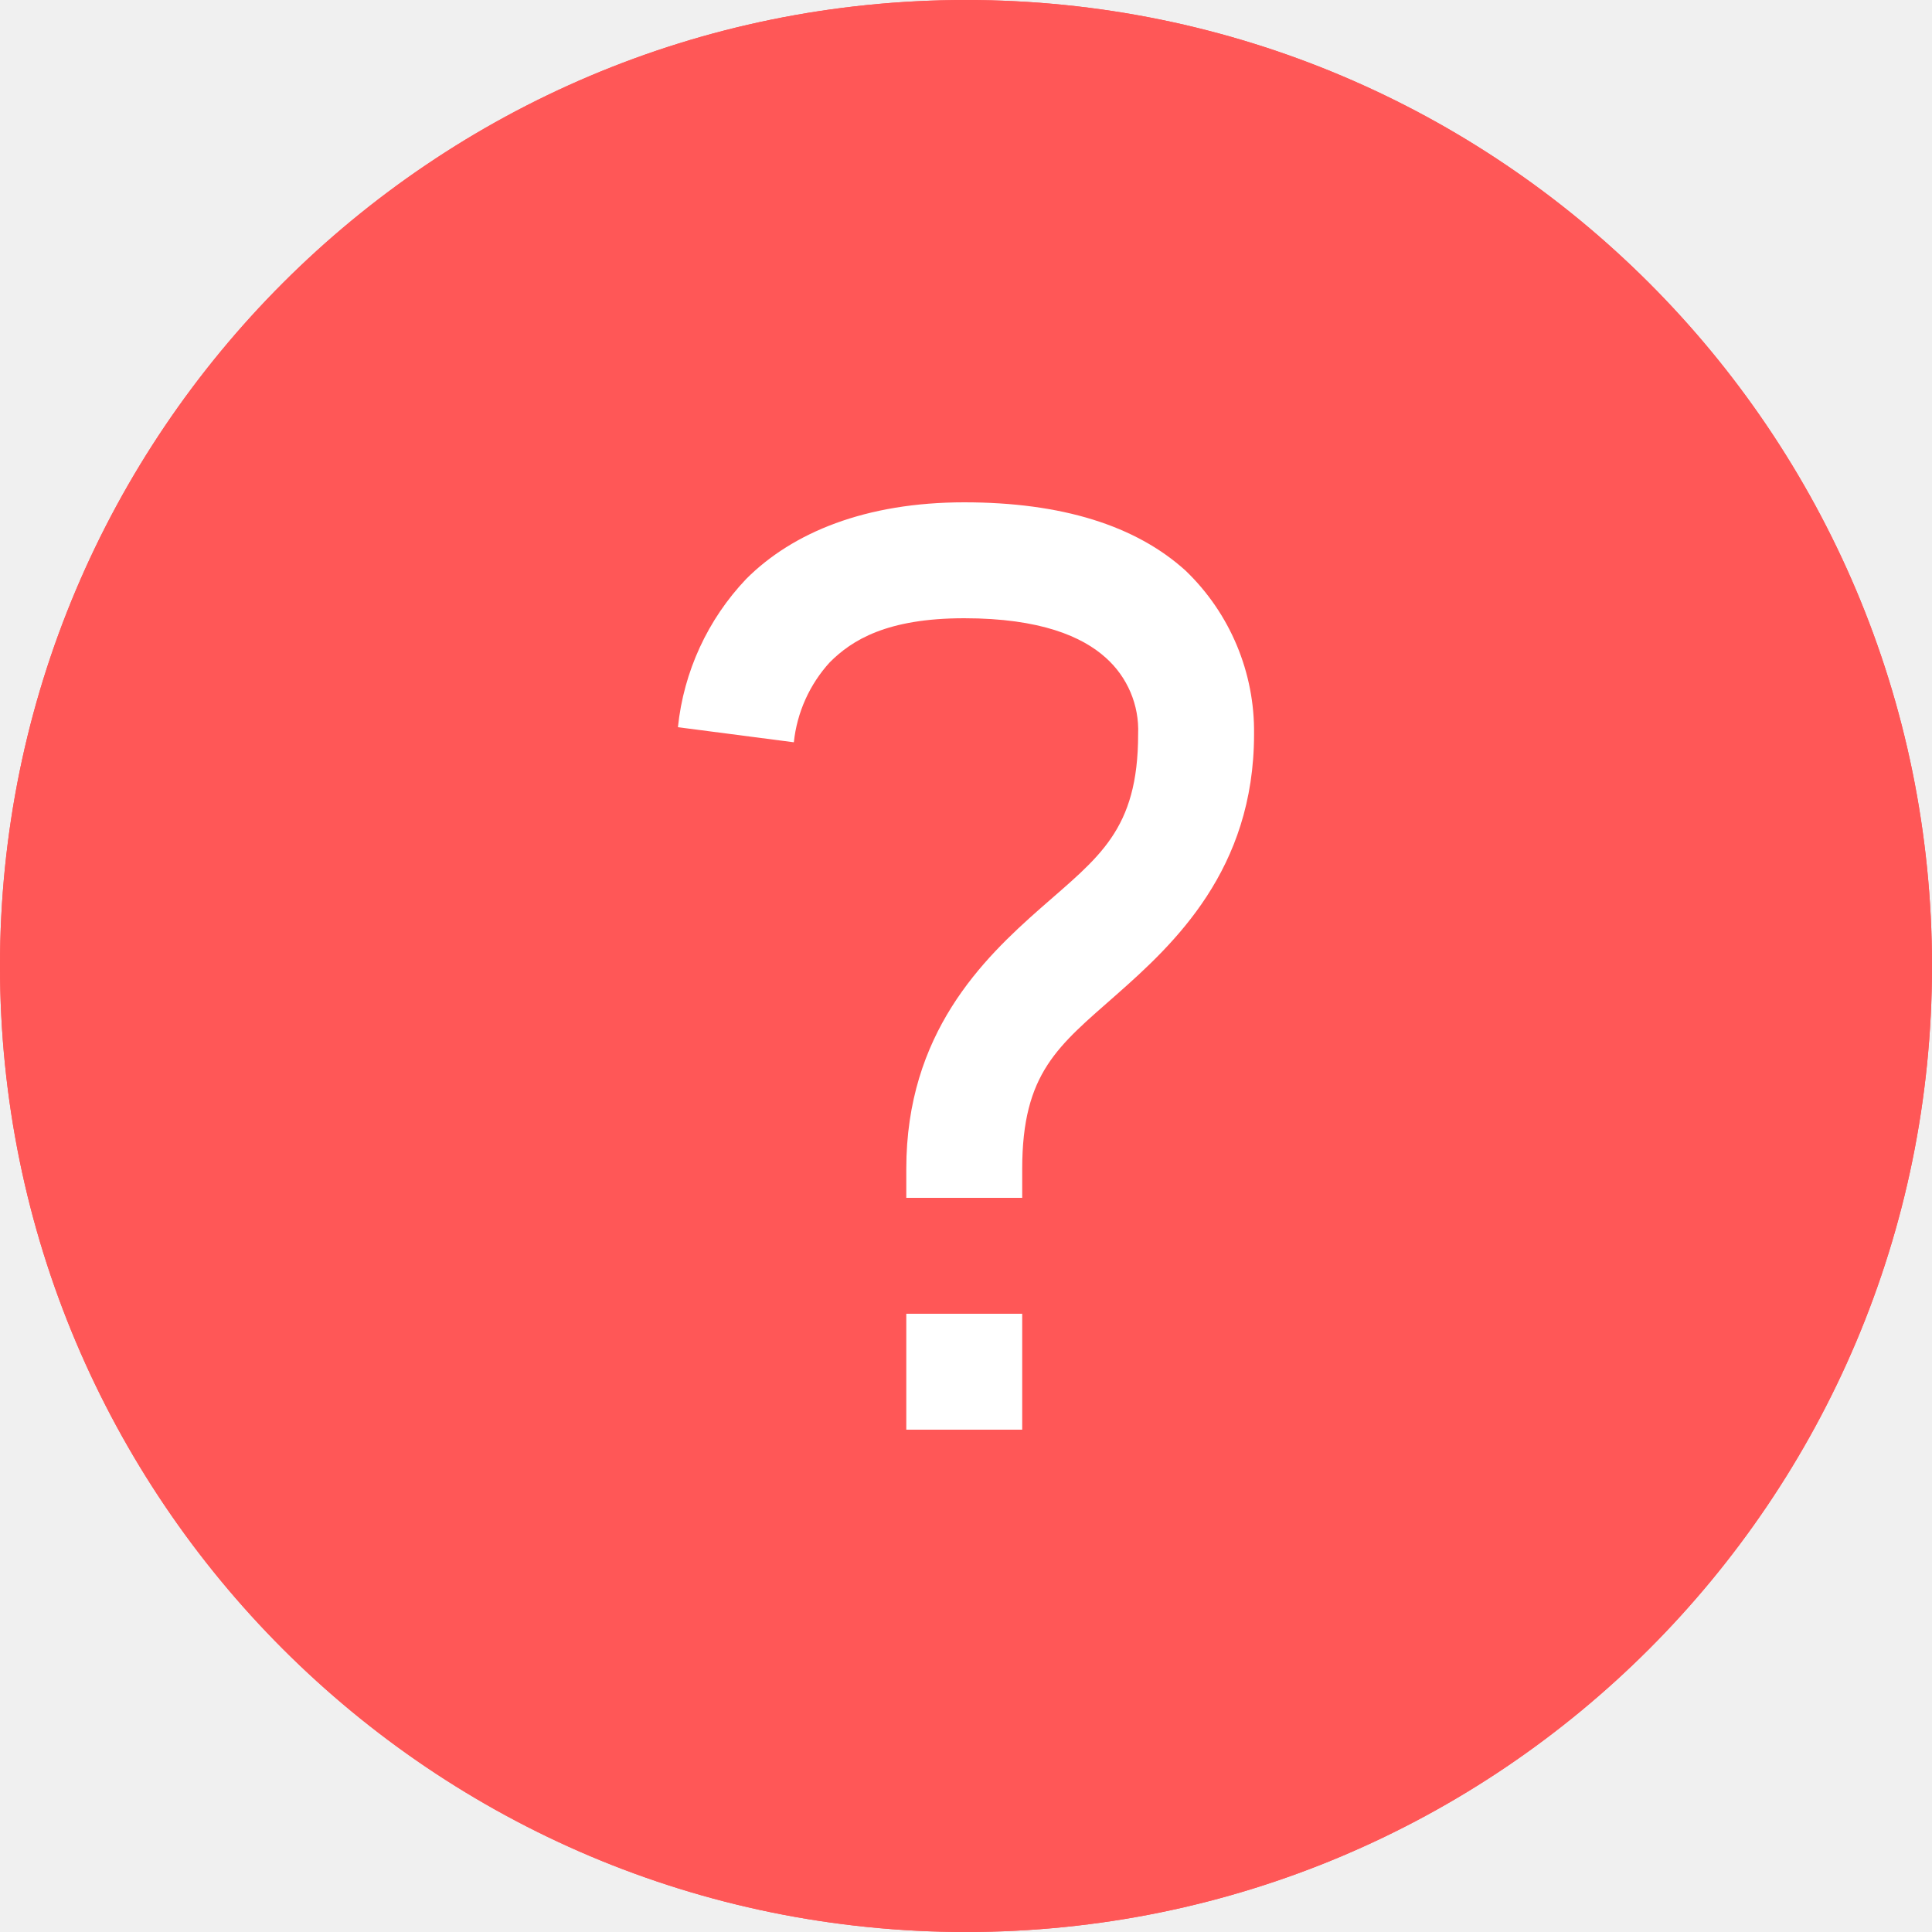
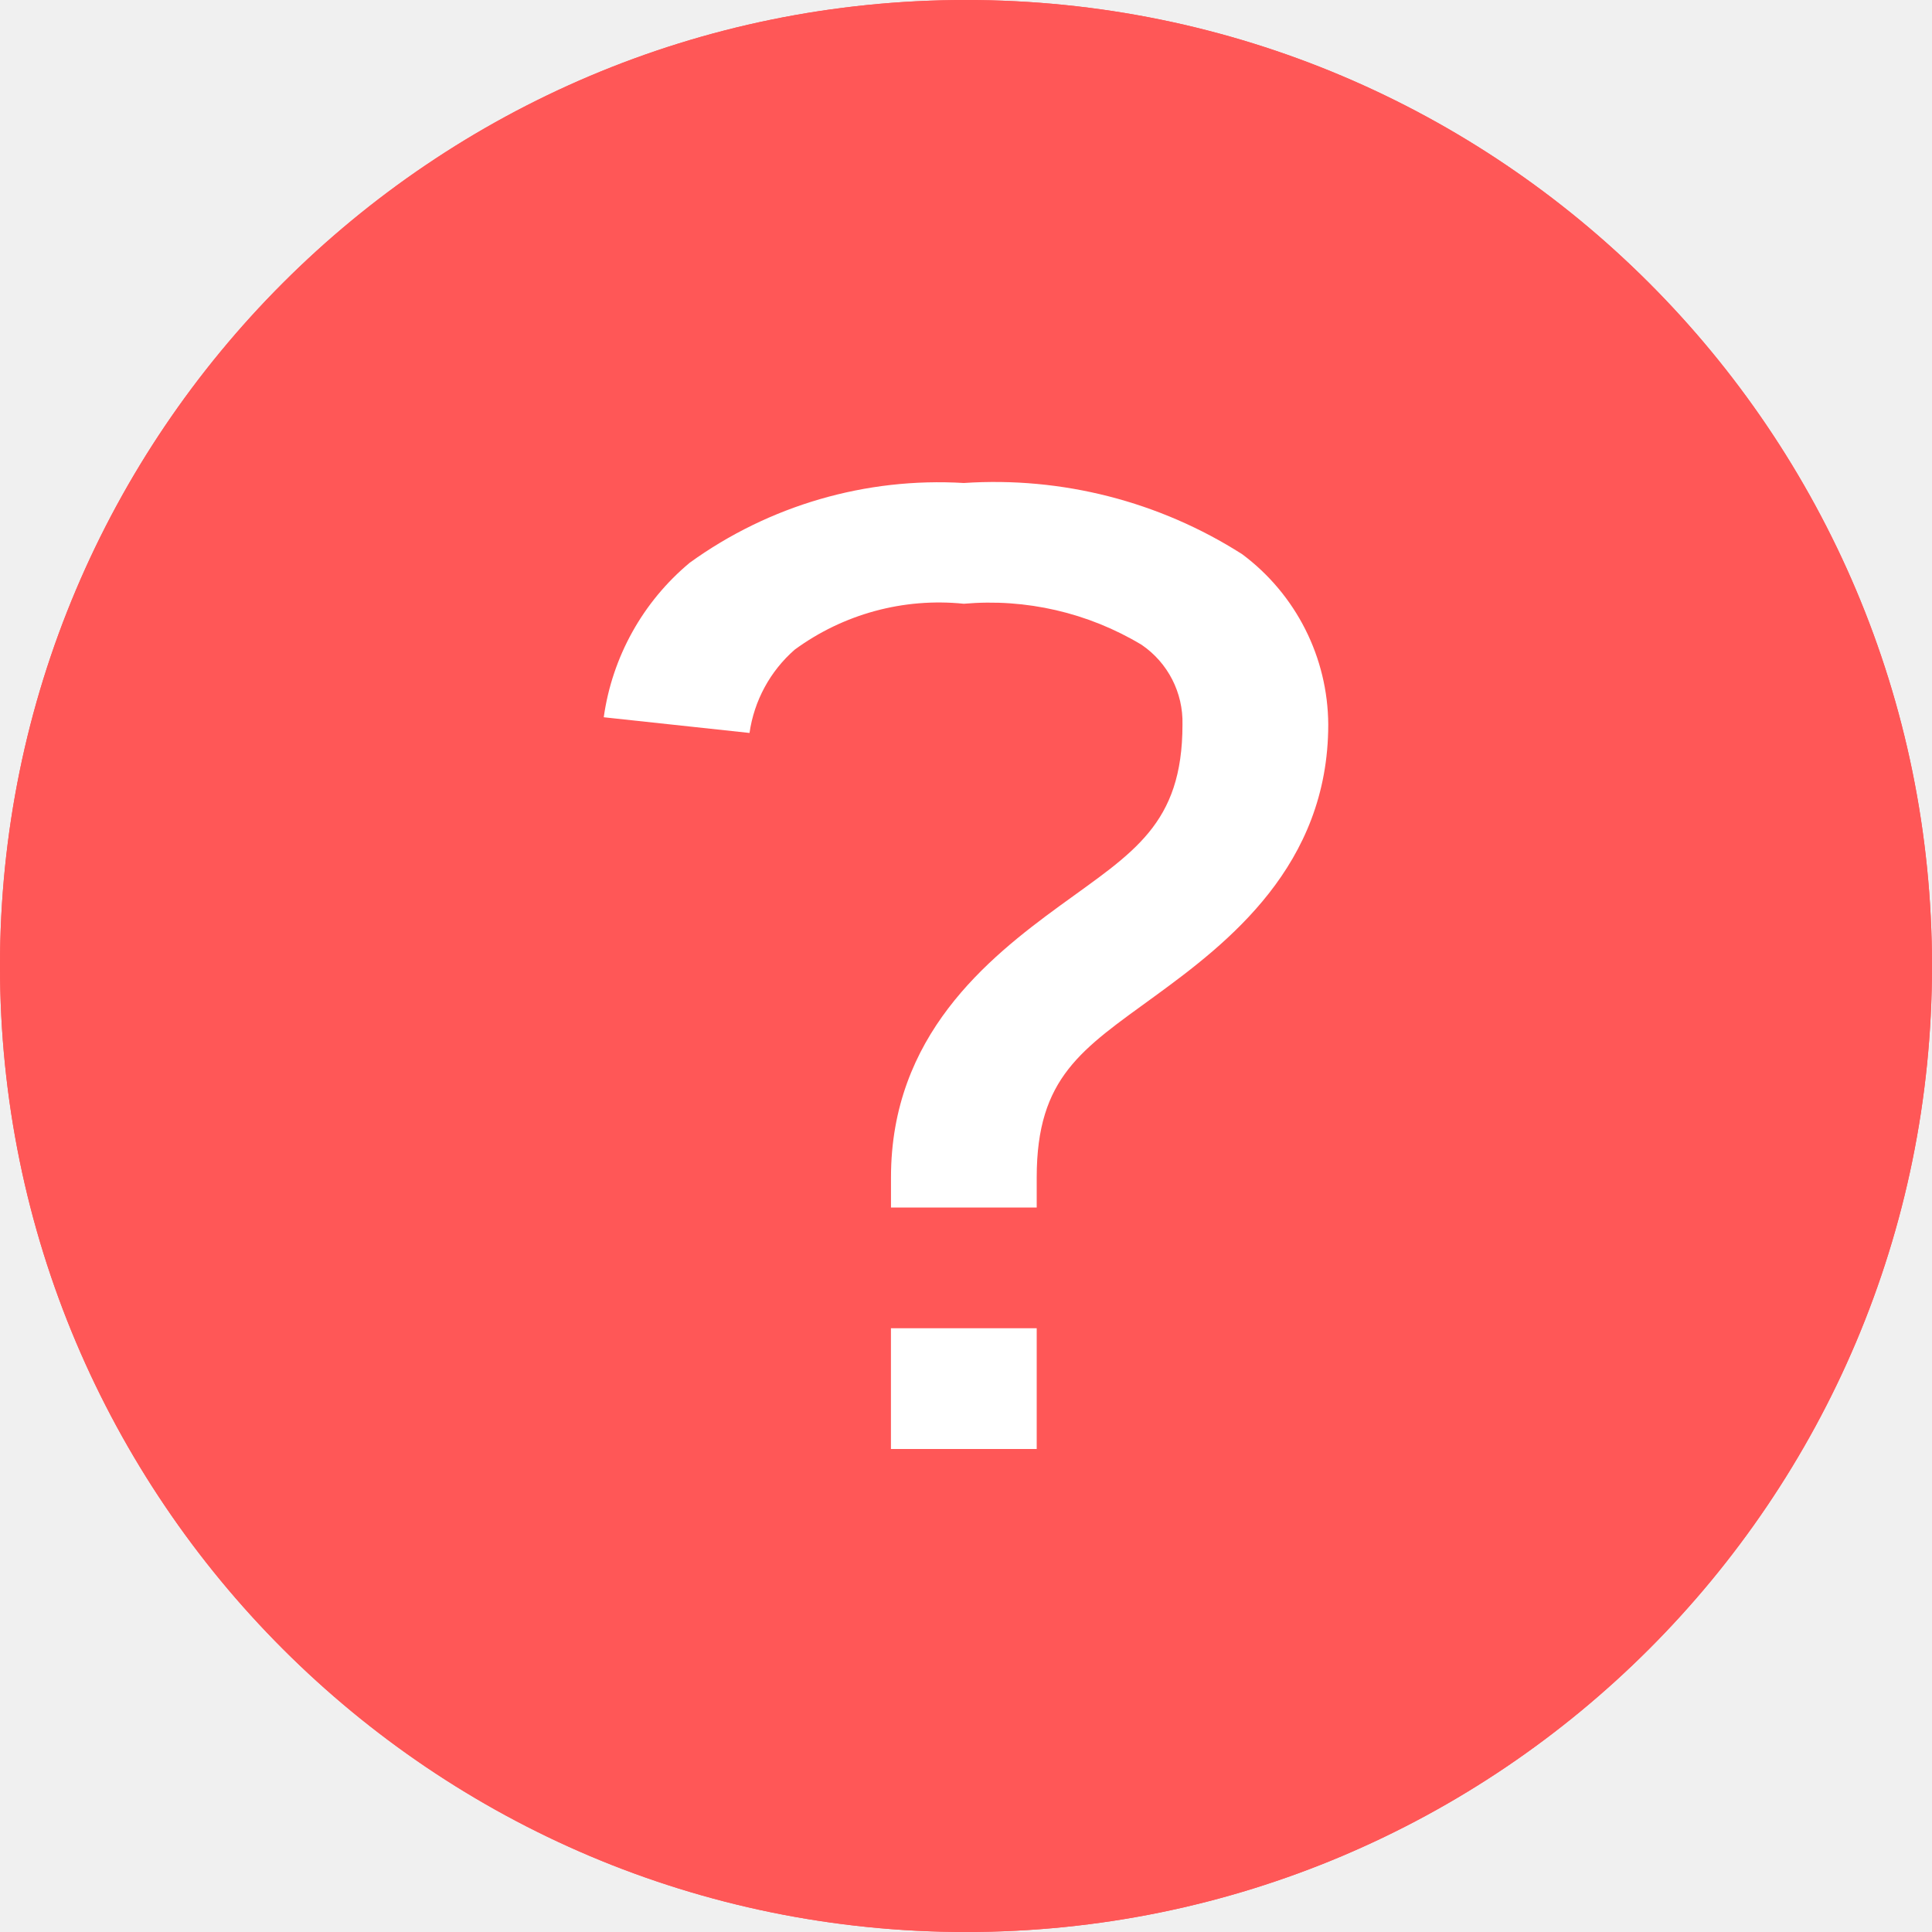
- <svg xmlns="http://www.w3.org/2000/svg" width="75" height="75" viewBox="0 0 75 75">
+ <svg xmlns="http://www.w3.org/2000/svg" width="40" height="40" viewBox="0 0 40 40">
  <defs>
    <style>
      .cls-1 {
        fill: #ff5757;
        stroke: #ff5757;
      }

      .cls-2 {
        fill: #fff;
      }

      .cls-3 {
        stroke: none;
      }

      .cls-4 {
        fill: none;
      }
    </style>
  </defs>
-   <g id="그룹_81" data-name="그룹 81" transform="translate(-1415 -323)">
-     <g id="그룹_63" data-name="그룹 63" transform="translate(32 -5)">
-       <g id="타원_14" data-name="타원 14" class="cls-1" transform="translate(1383 328)">
-         <circle class="cls-3" cx="37.5" cy="37.5" r="37.5" />
-         <circle class="cls-4" cx="37.5" cy="37.5" r="37" />
+   <g id="그룹_105" data-name="그룹 105" transform="translate(-15.2)">
+     <g id="그룹_63" data-name="그룹 63" transform="translate(15.2)">
+       <g id="타원_14" data-name="타원 14" class="cls-1">
+         <circle class="cls-3" cx="20" cy="20" r="20" />
+         <circle class="cls-4" cx="20" cy="20" r="19.5" />
      </g>
    </g>
-     <path id="Icon_open-question-mark" data-name="Icon open-question-mark" class="cls-2" d="M11.115,0C7.29,0,4.455,1.17,2.655,2.97A9.819,9.819,0,0,0,0,8.73l4.5.585A5.453,5.453,0,0,1,5.895,6.21C6.75,5.355,8.1,4.5,11.115,4.5c2.97,0,4.59.72,5.49,1.53A3.762,3.762,0,0,1,17.865,9c0,3.735-1.53,4.77-3.78,6.75s-5.22,4.86-5.22,10.125V27h4.5V25.875c0-3.735,1.4-4.77,3.645-6.75S22.365,14.265,22.365,9A8.645,8.645,0,0,0,19.71,2.655C17.775.9,14.895,0,11.115,0ZM8.865,31.5V36h4.5V31.5Z" transform="translate(1441.317 342.5)" />
+     <path id="Icon_open-question-mark" data-name="Icon open-question-mark" class="cls-2" d="M7.455,0A8.8,8.8,0,0,0,1.781,1.65,5.082,5.082,0,0,0,0,4.85l3.018.325A2.82,2.82,0,0,1,3.954,3.45a5.052,5.052,0,0,1,3.5-.95,6.108,6.108,0,0,1,3.682.85A1.938,1.938,0,0,1,11.982,5c0,2.075-1.026,2.65-2.535,3.75s-3.5,2.7-3.5,5.625V15H8.964v-.625c0-2.075.936-2.65,2.445-3.75S15,7.925,15,5a4.429,4.429,0,0,0-1.781-3.525A9.536,9.536,0,0,0,7.455,0ZM5.946,17.5V20H8.964V17.5Z" transform="translate(27.7 10)" />
  </g>
</svg>
